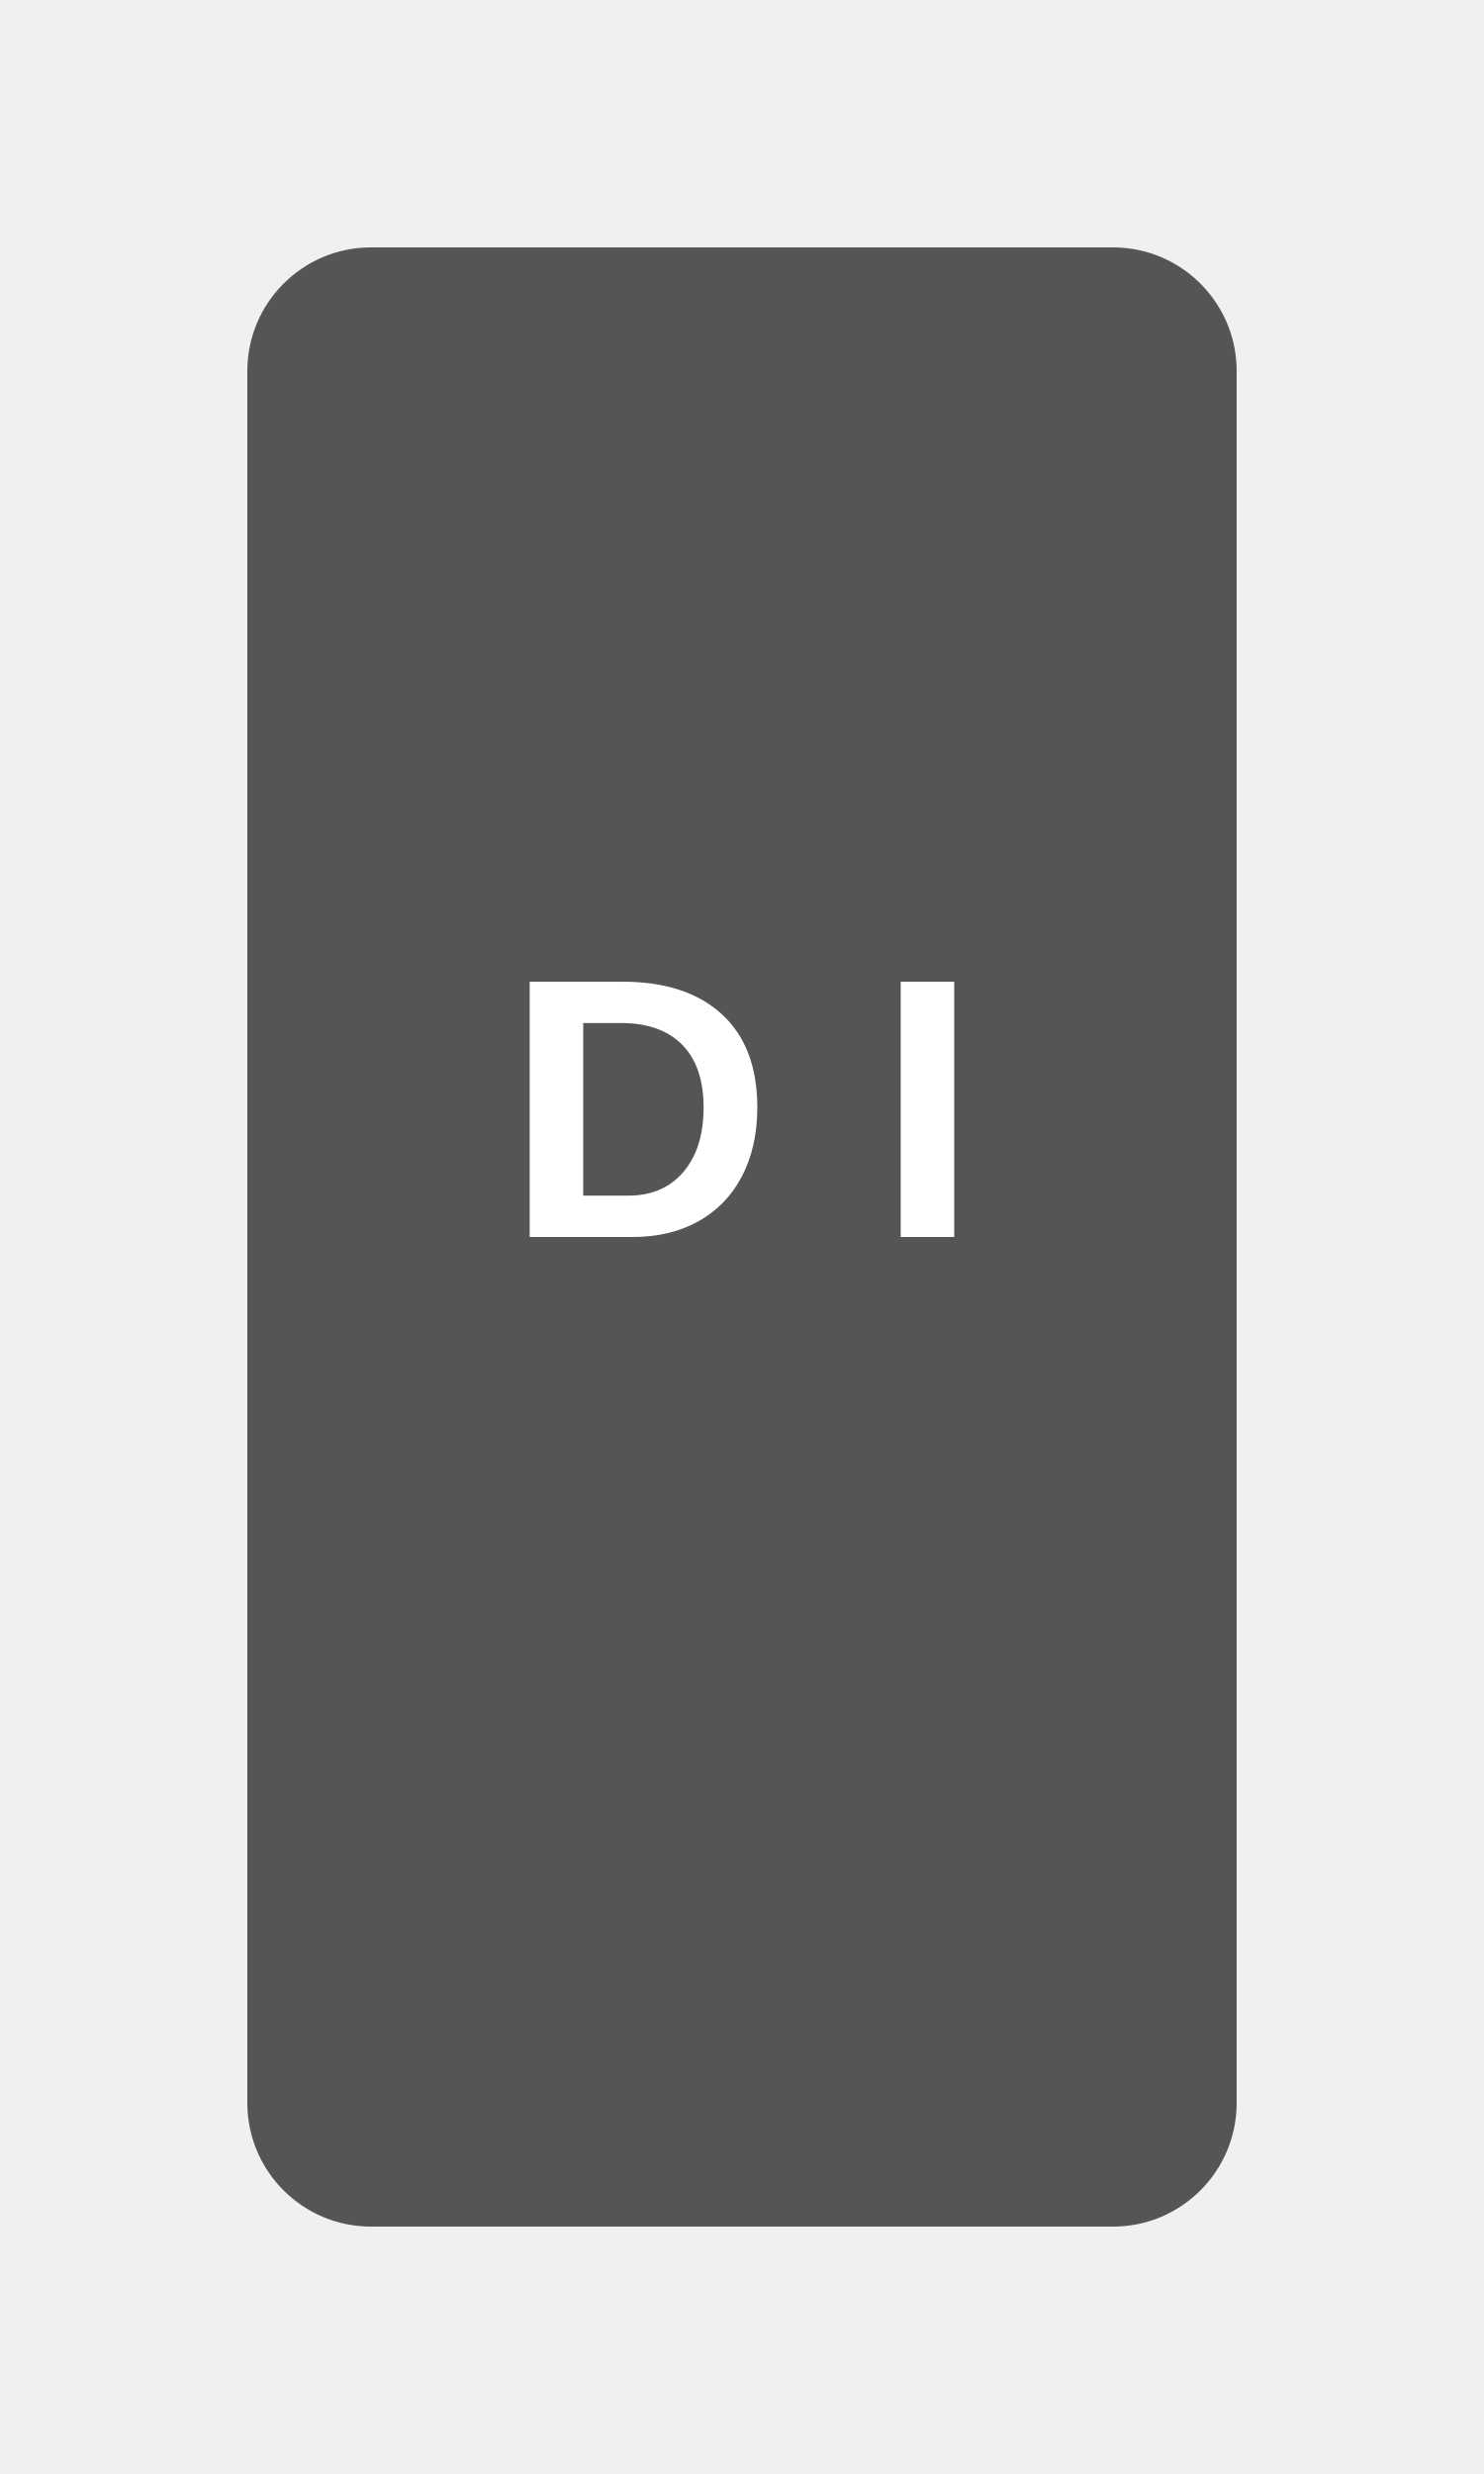
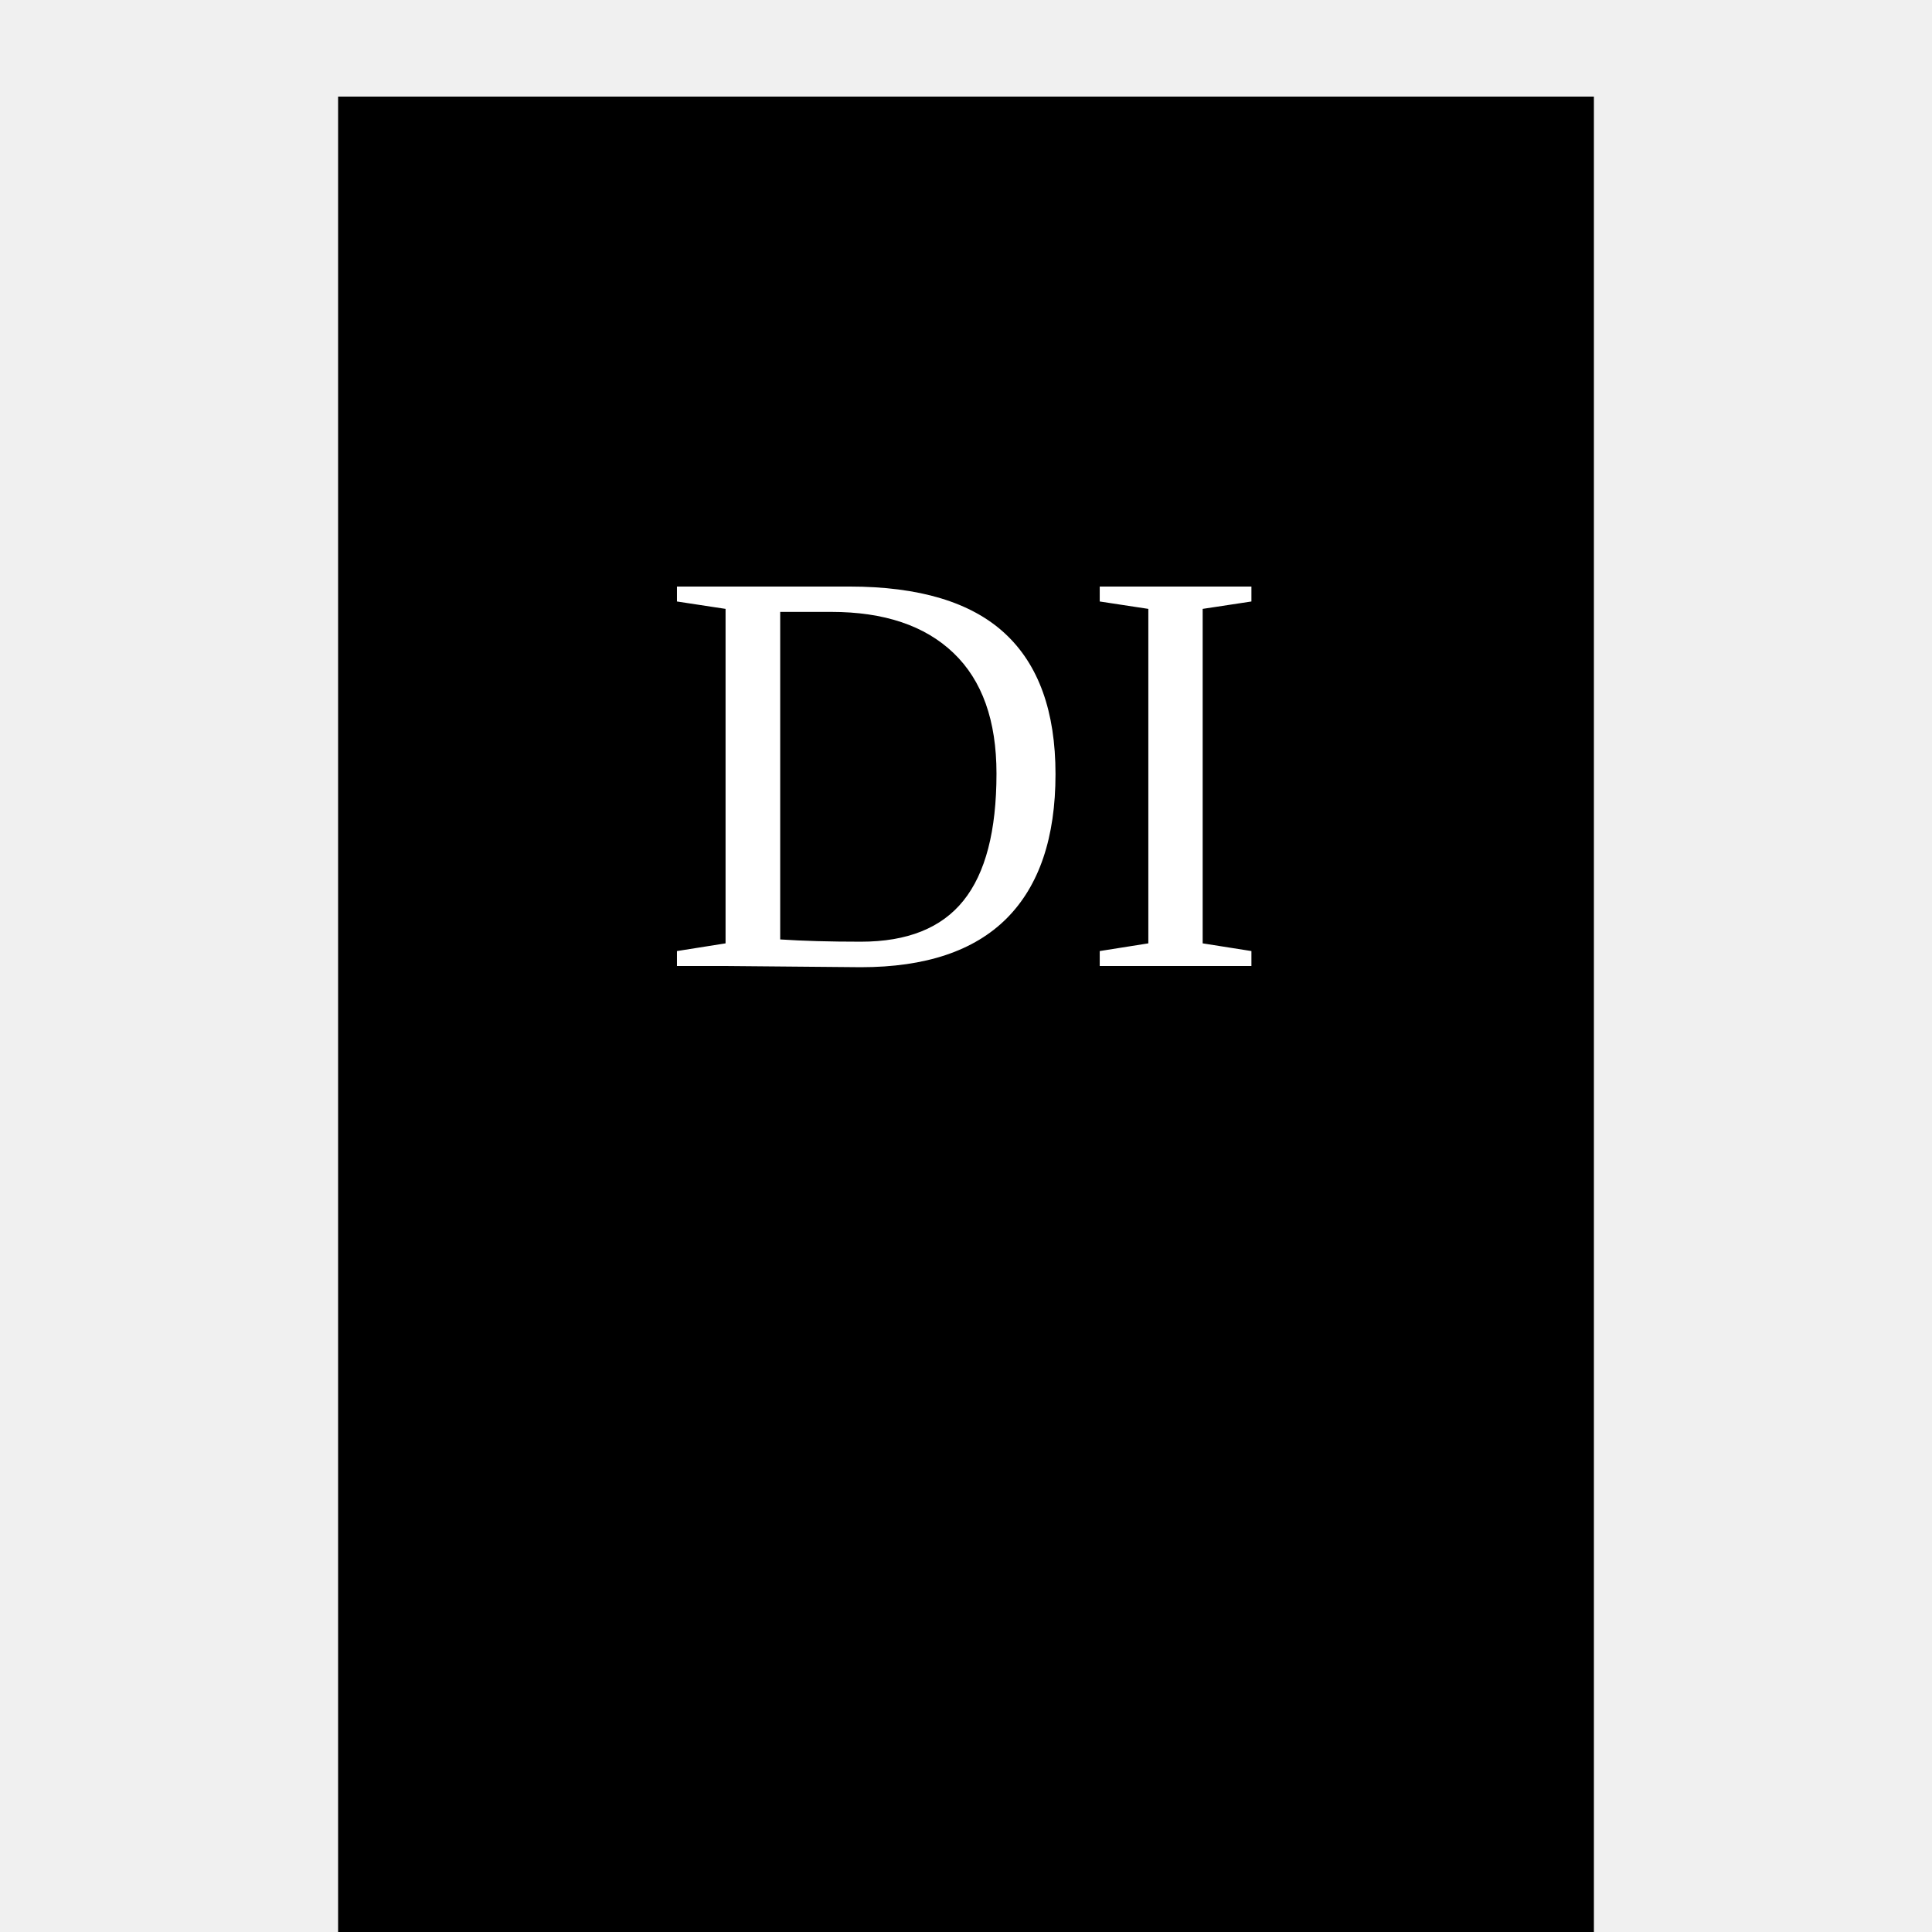
- <svg xmlns="http://www.w3.org/2000/svg" width="120" height="200" viewBox="0 0 120 200">
-   <rect x="20" y="20" width="80" height="160" fill="#555" rx="10" ry="10" />
-   <text x="50%" y="50%" font-family="Arial, sans-serif" font-size="30" fill="white" font-weight="bold" text-anchor="middle" alignment-baseline="middle">D I</text>
+ <svg xmlns="http://www.w3.org/2000/svg" width="50" height="50" viewBox="0 0 150 200">
+   <rect x="10" y="10" width="130" height="220" fill="black" />
+   <text x="50%" y="50%" font-size="60" fill="white" text-anchor="middle" alignment-baseline="central">DI</text>
</svg>
